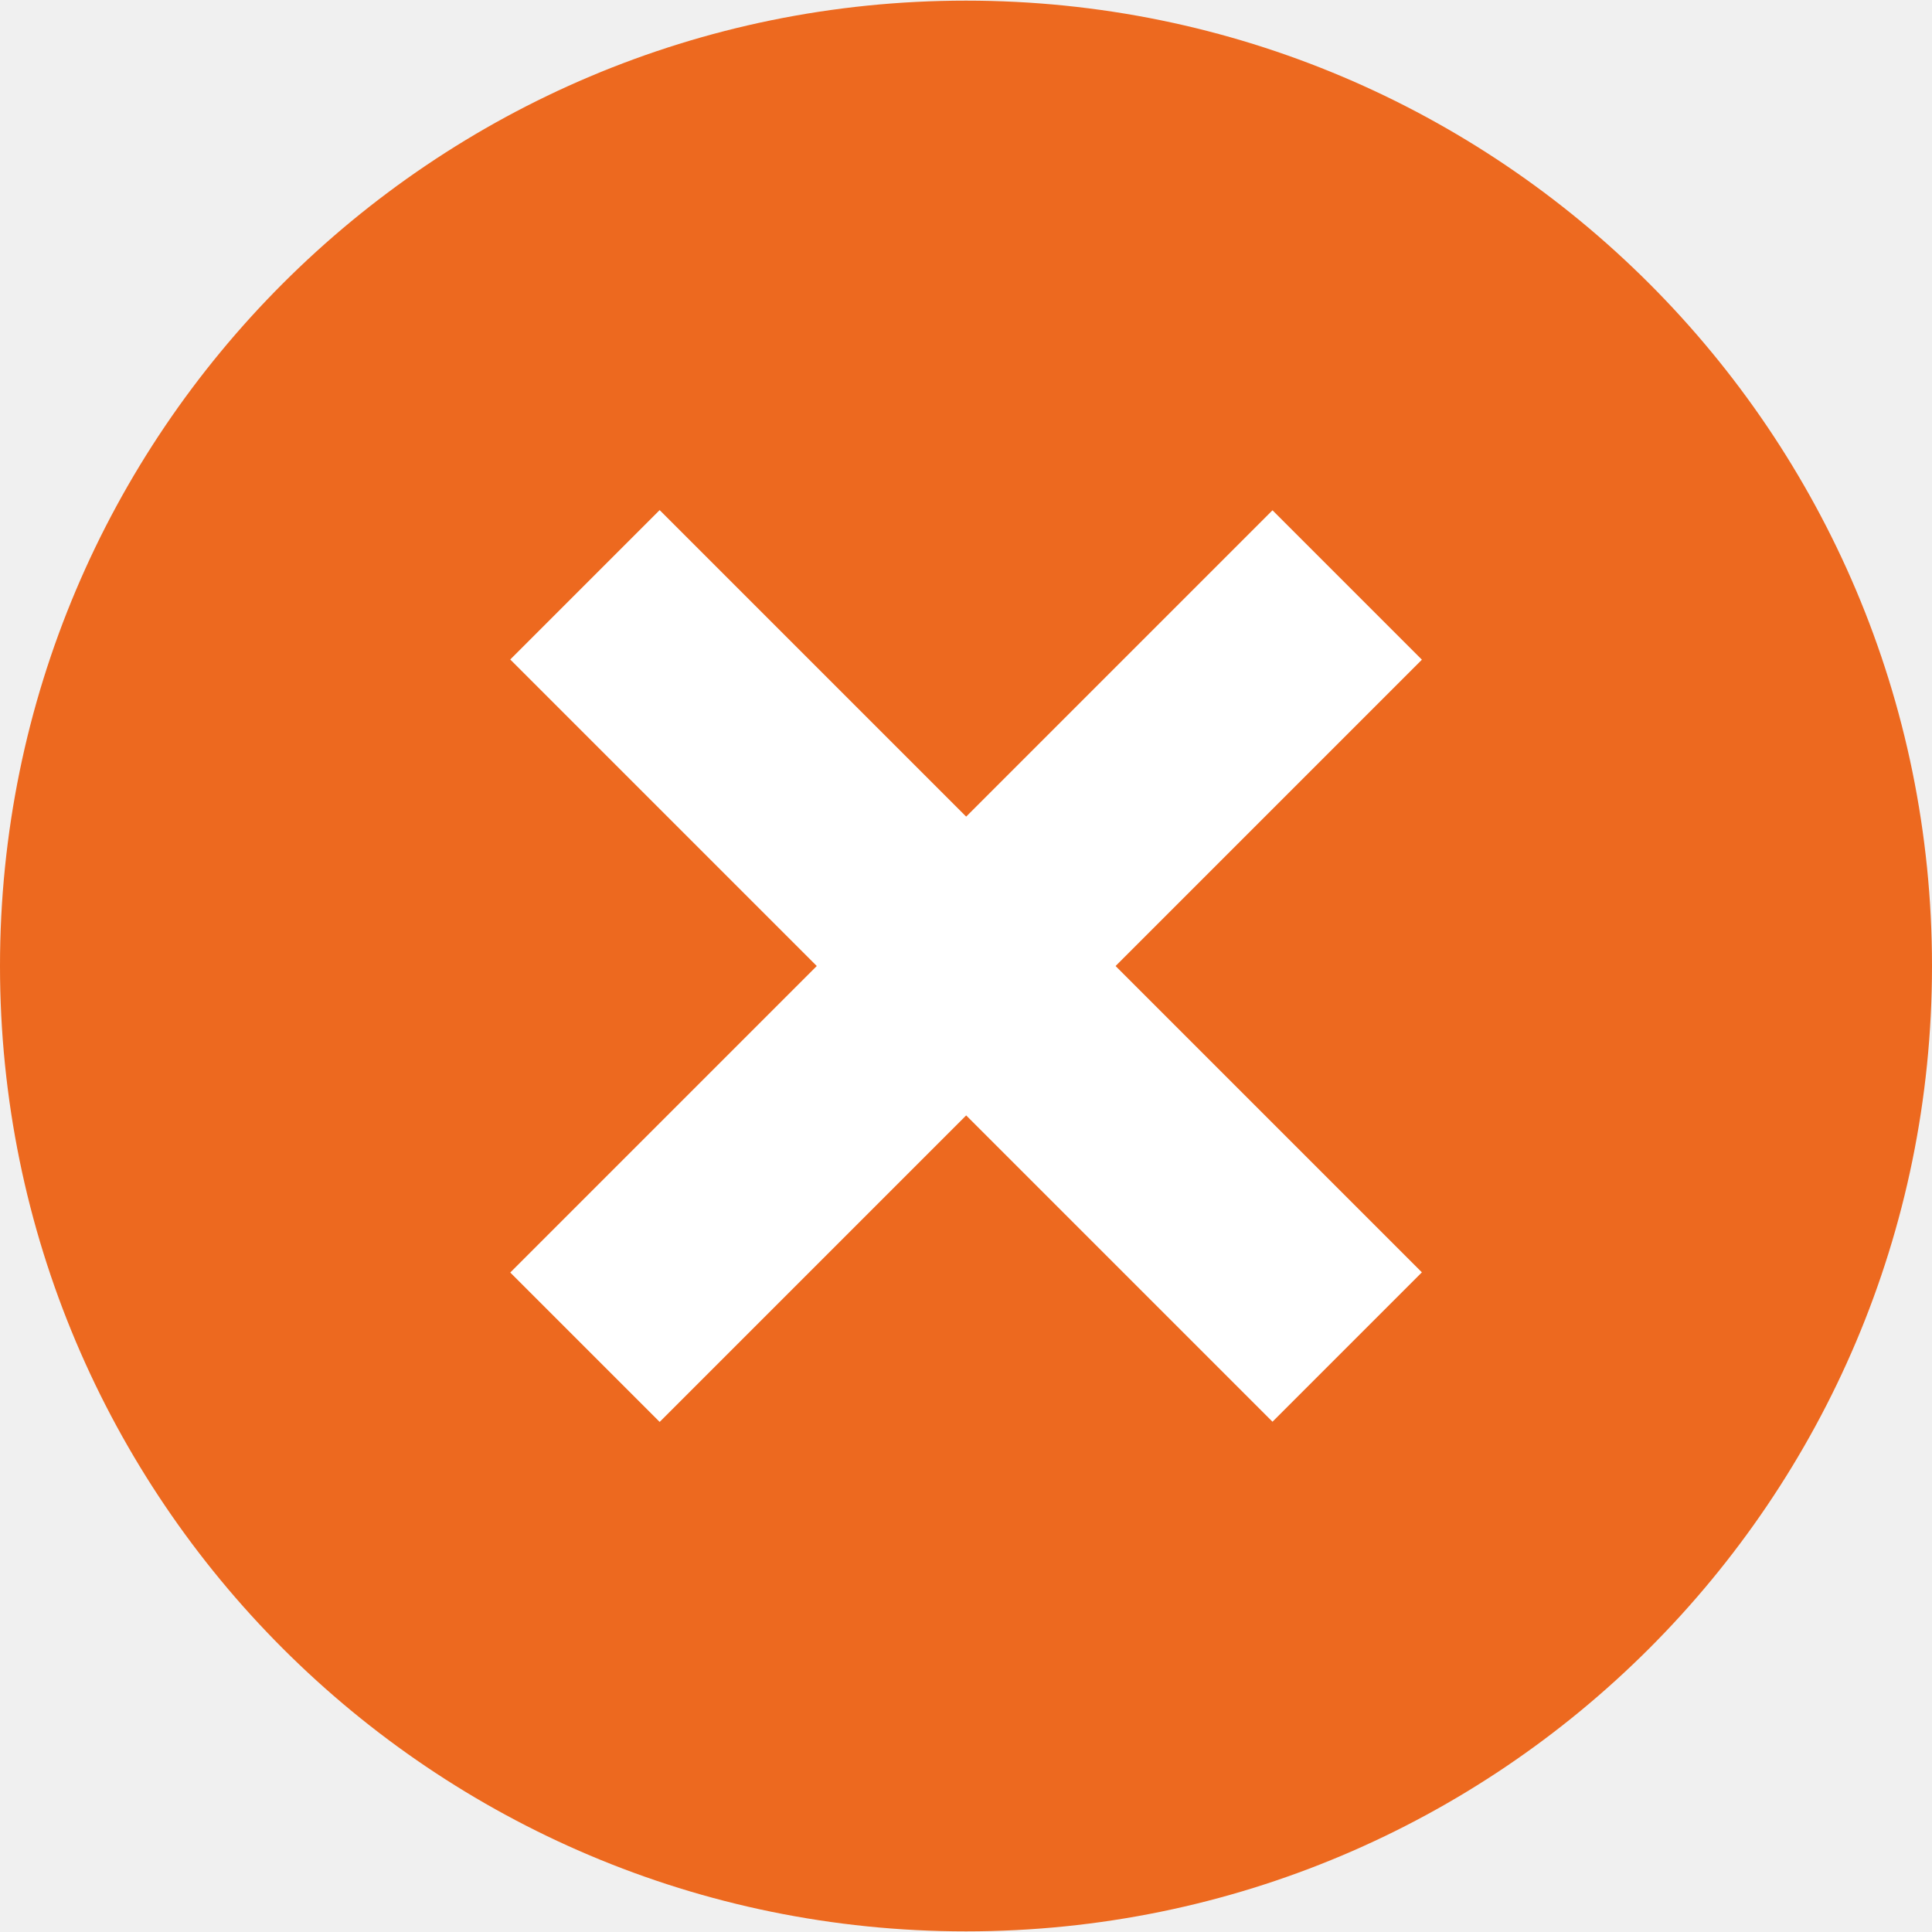
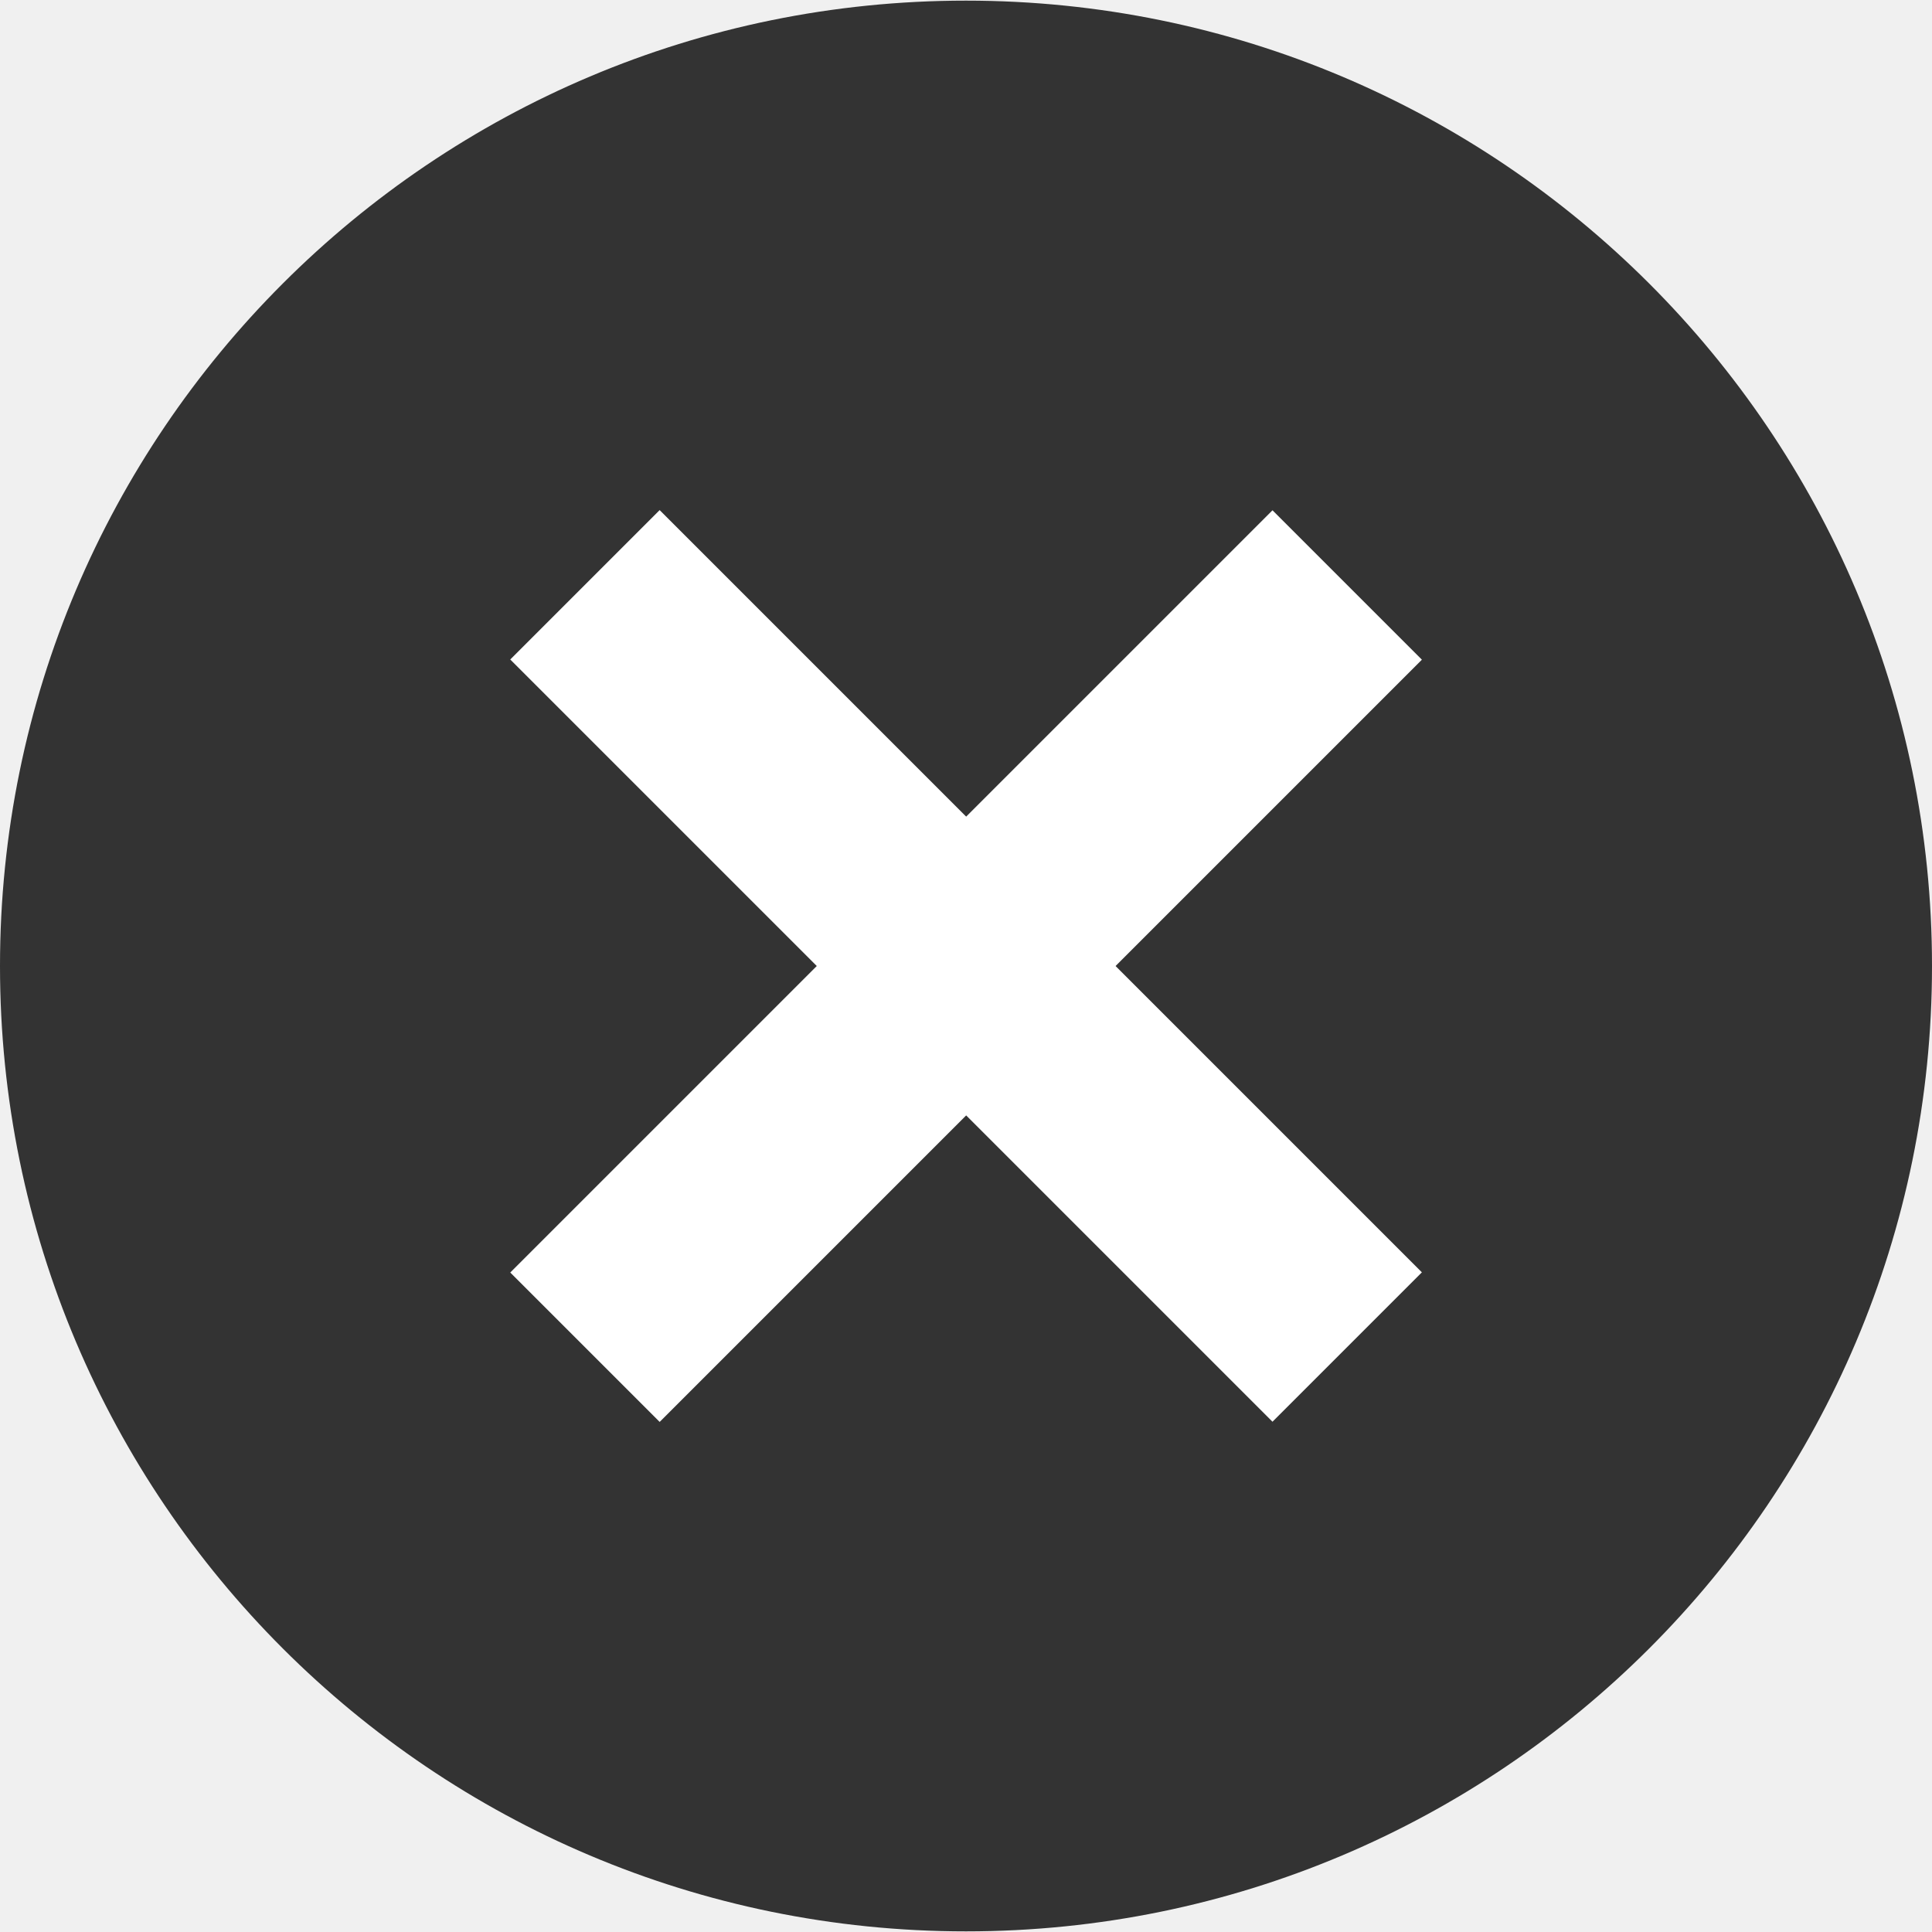
<svg xmlns="http://www.w3.org/2000/svg" version="1.1" width="512" height="512" x="0" y="0" viewBox="0 0 512 512" style="enable-background:new 0 0 512 512" xml:space="preserve" class="">
  <g>
-     <ellipse style="" cx="256" cy="256" rx="256" ry="255.832" fill="#ed691f" data-original="#e04f5f" class="" />
+     <ellipse style="" cx="256" cy="256" rx="256" ry="255.832" fill="#333333" data-original="#e04f5f" class="" />
    <g transform="matrix(-0.7071 0.7071 -0.7071 -0.7071 77.26 32)">
      <rect x="3.98" y="-427.615" style="" width="55.992" height="285.672" fill="#ffffff" data-original="#ffffff" class="" />
      <rect x="-110.828" y="-312.815" style="" width="285.672" height="55.992" fill="#ffffff" data-original="#ffffff" class="" />
    </g>
    <g>
</g>
    <g>
</g>
    <g>
</g>
    <g>
</g>
    <g>
</g>
    <g>
</g>
    <g>
</g>
    <g>
</g>
    <g>
</g>
    <g>
</g>
    <g>
</g>
    <g>
</g>
    <g>
</g>
    <g>
</g>
    <g>
</g>
  </g>
</svg>
